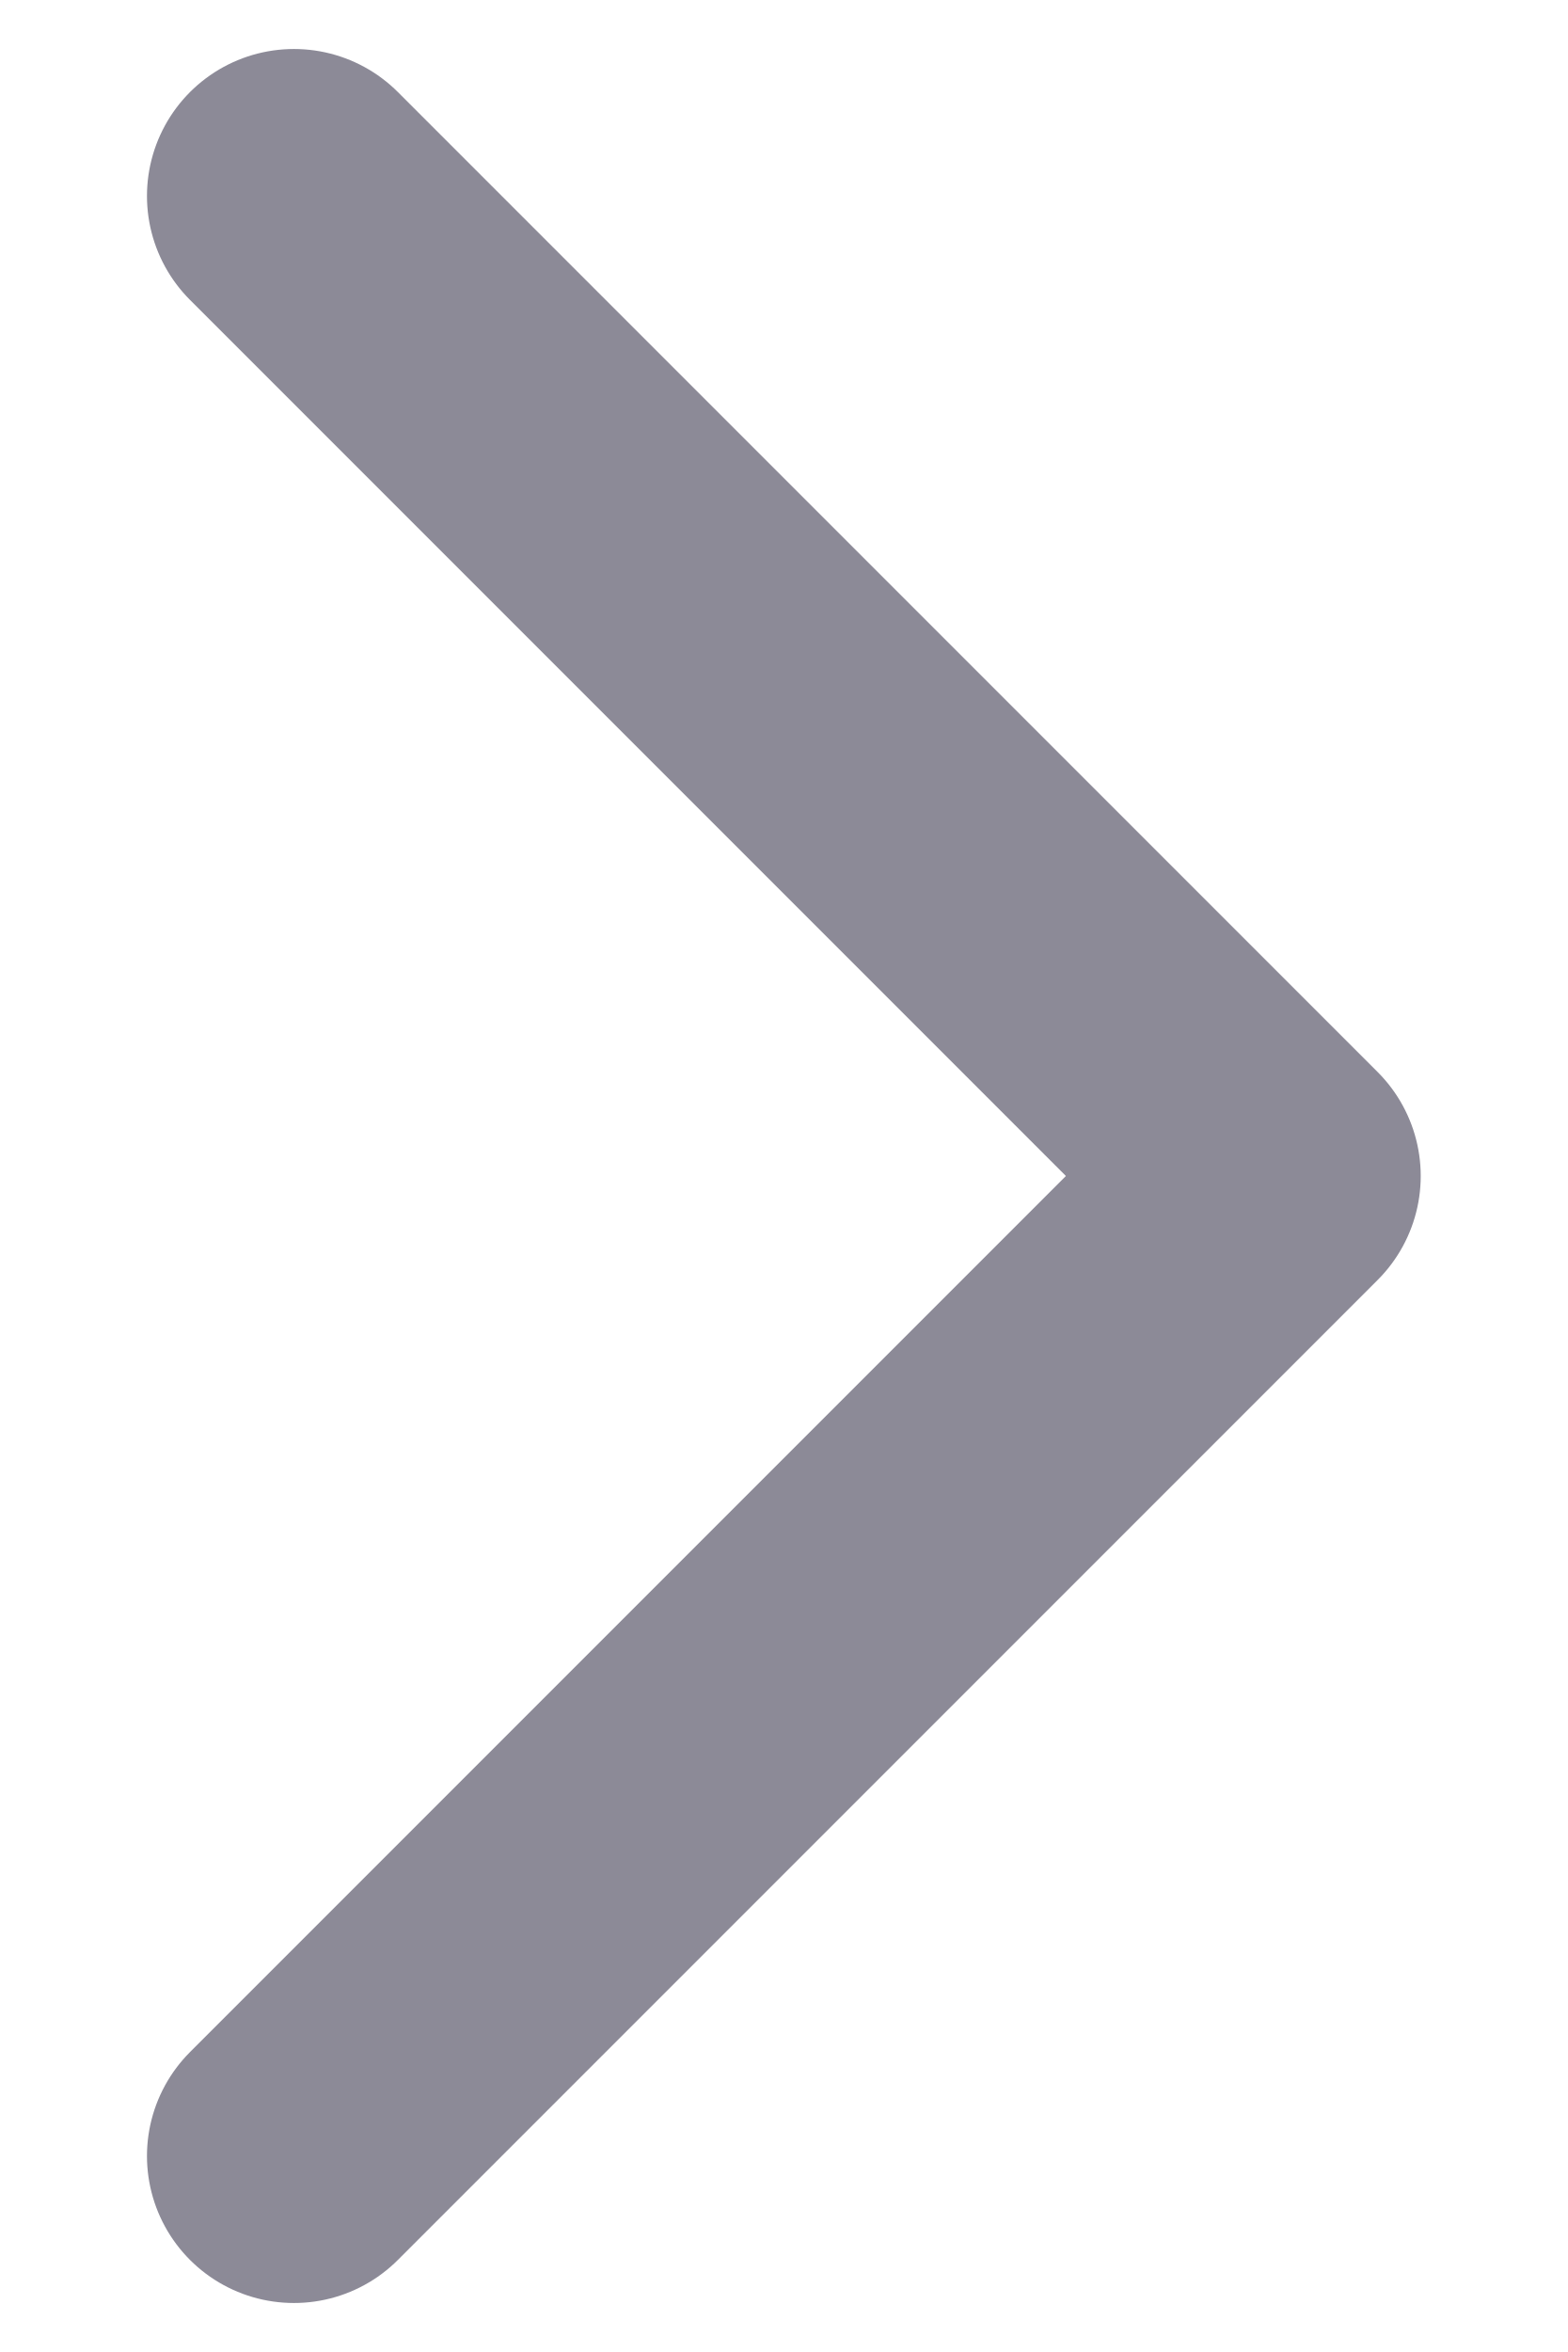
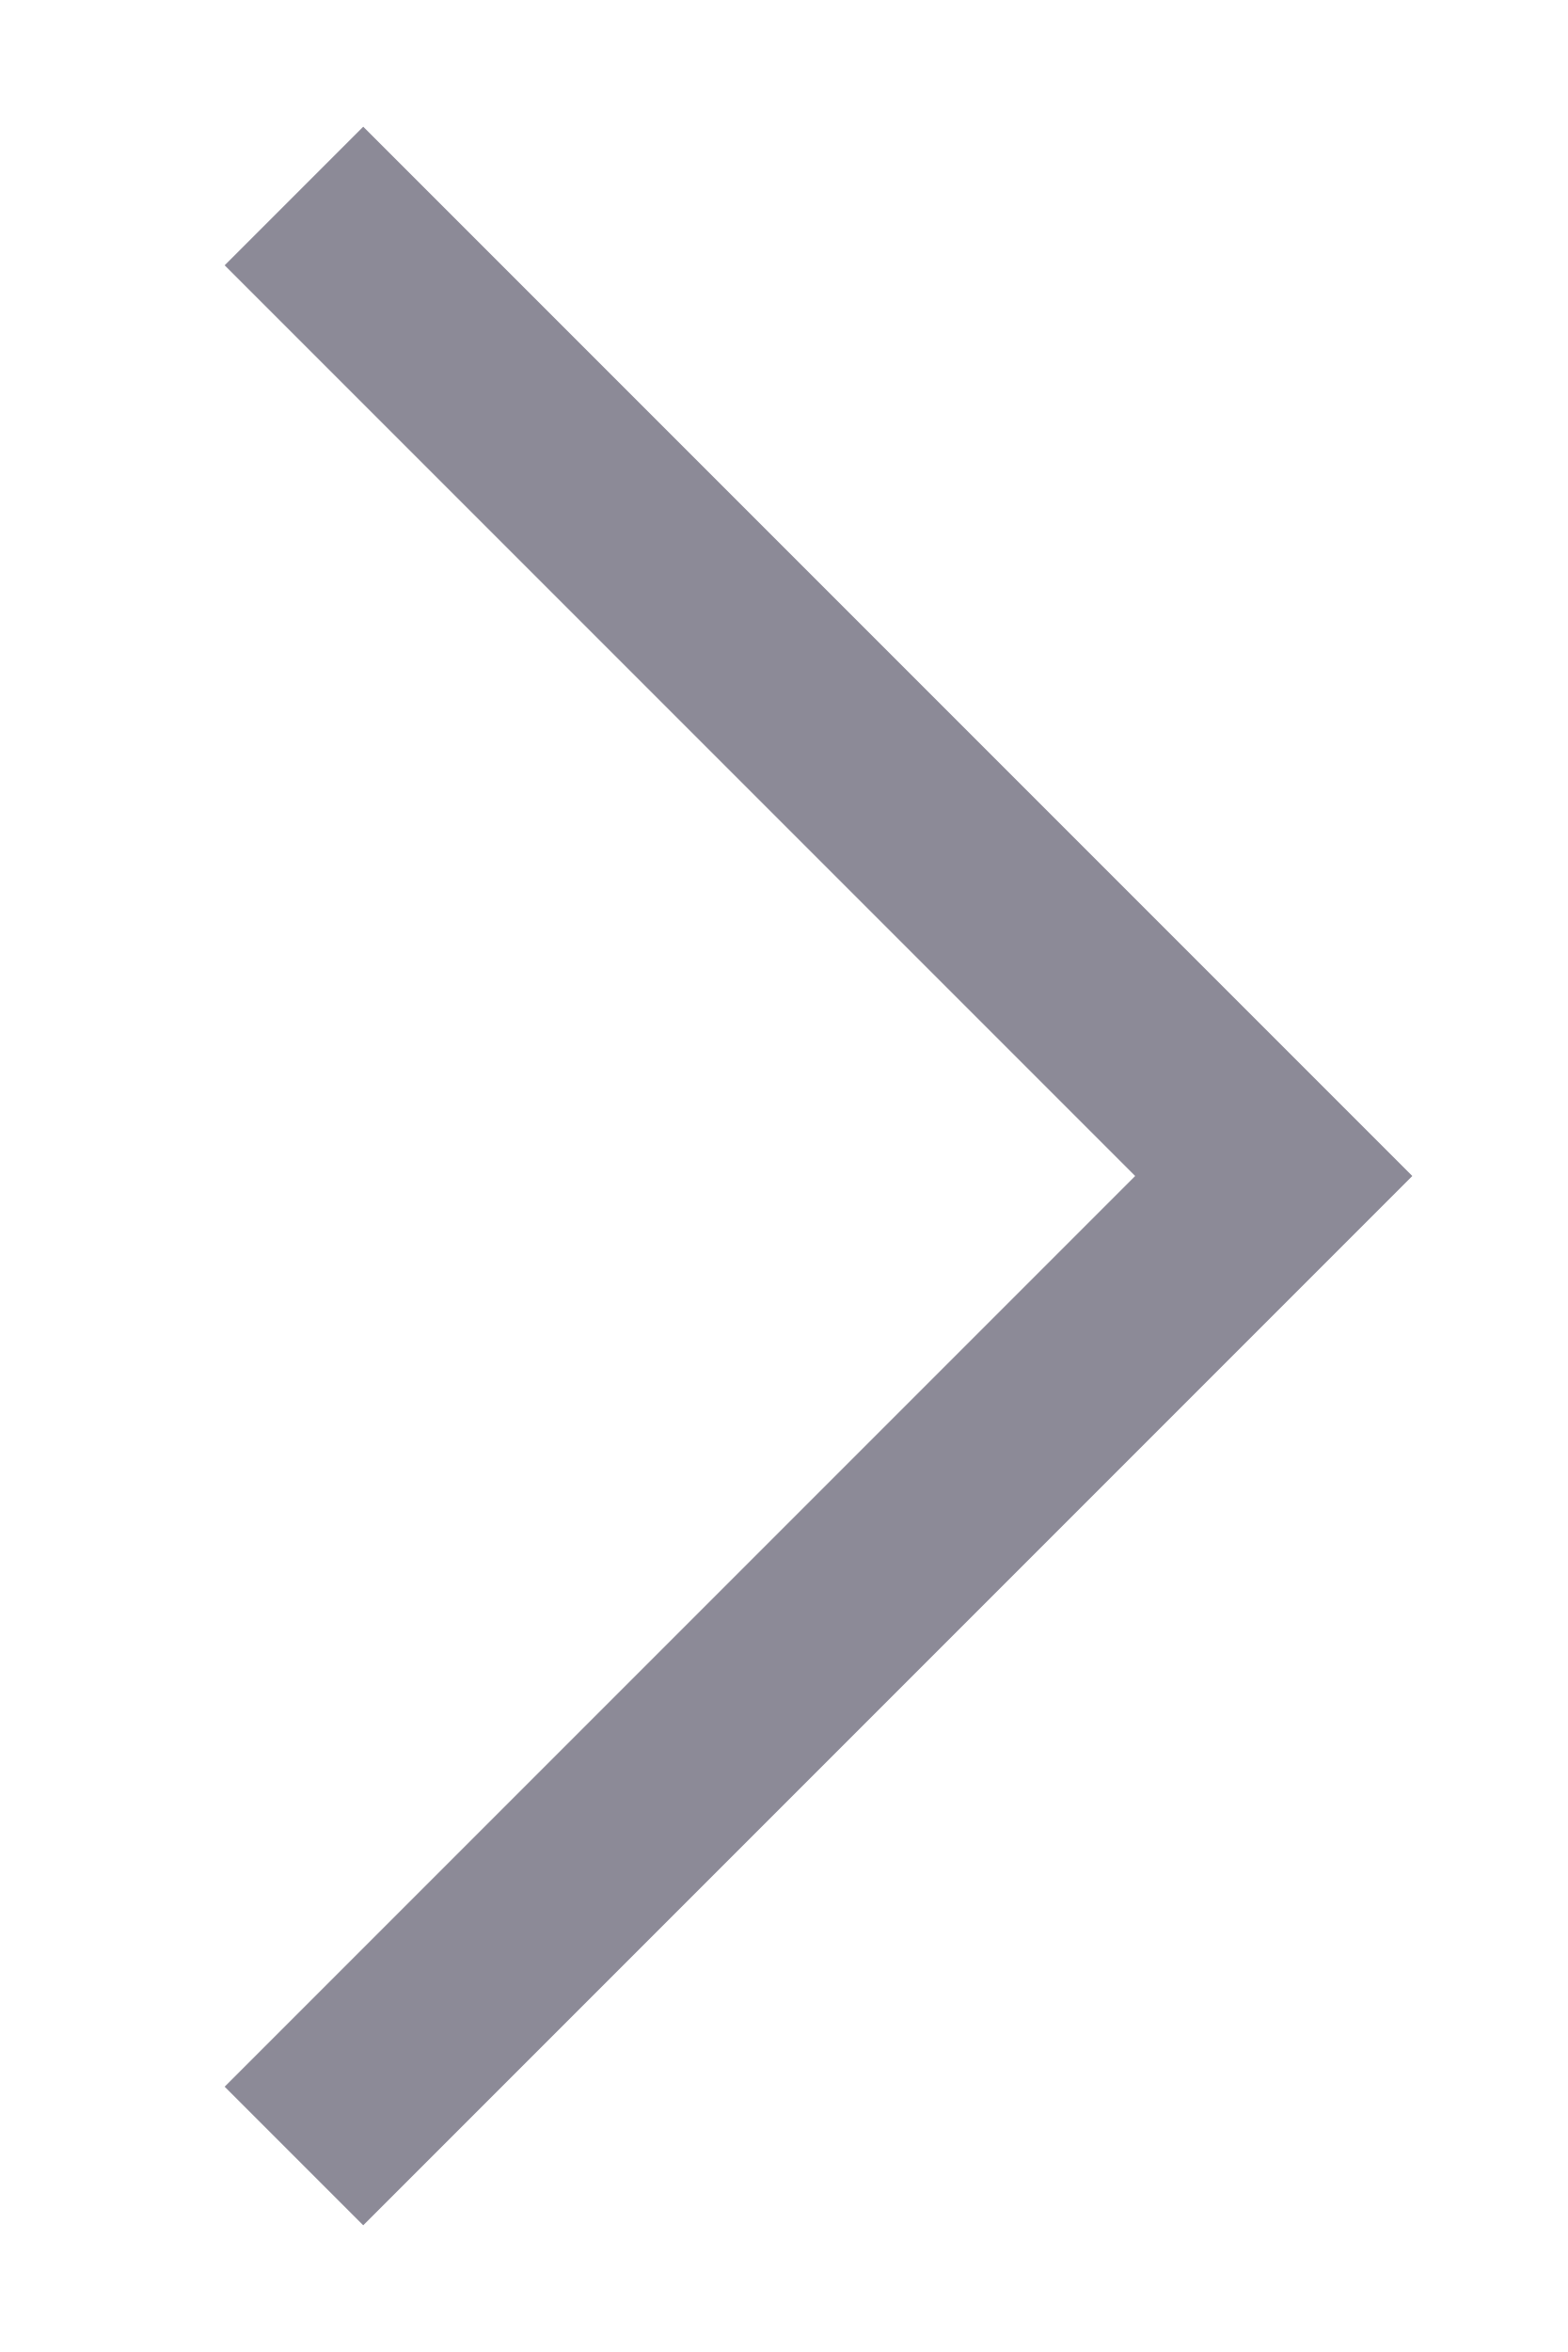
<svg xmlns="http://www.w3.org/2000/svg" width="8" height="12" viewBox="0 0 8 12" fill="none">
-   <path d="M1.5 11L6.5 6L1.5 1" stroke="#8C8A97" stroke-width="1.5" stroke-linecap="round" stroke-linejoin="round" />
+   <path d="M1.5 11L6.5 6L1.5 1" stroke="#8C8A97" strokeWidth="1.5" strokeLinecap="round" strokeLinejoin="round" />
</svg>
